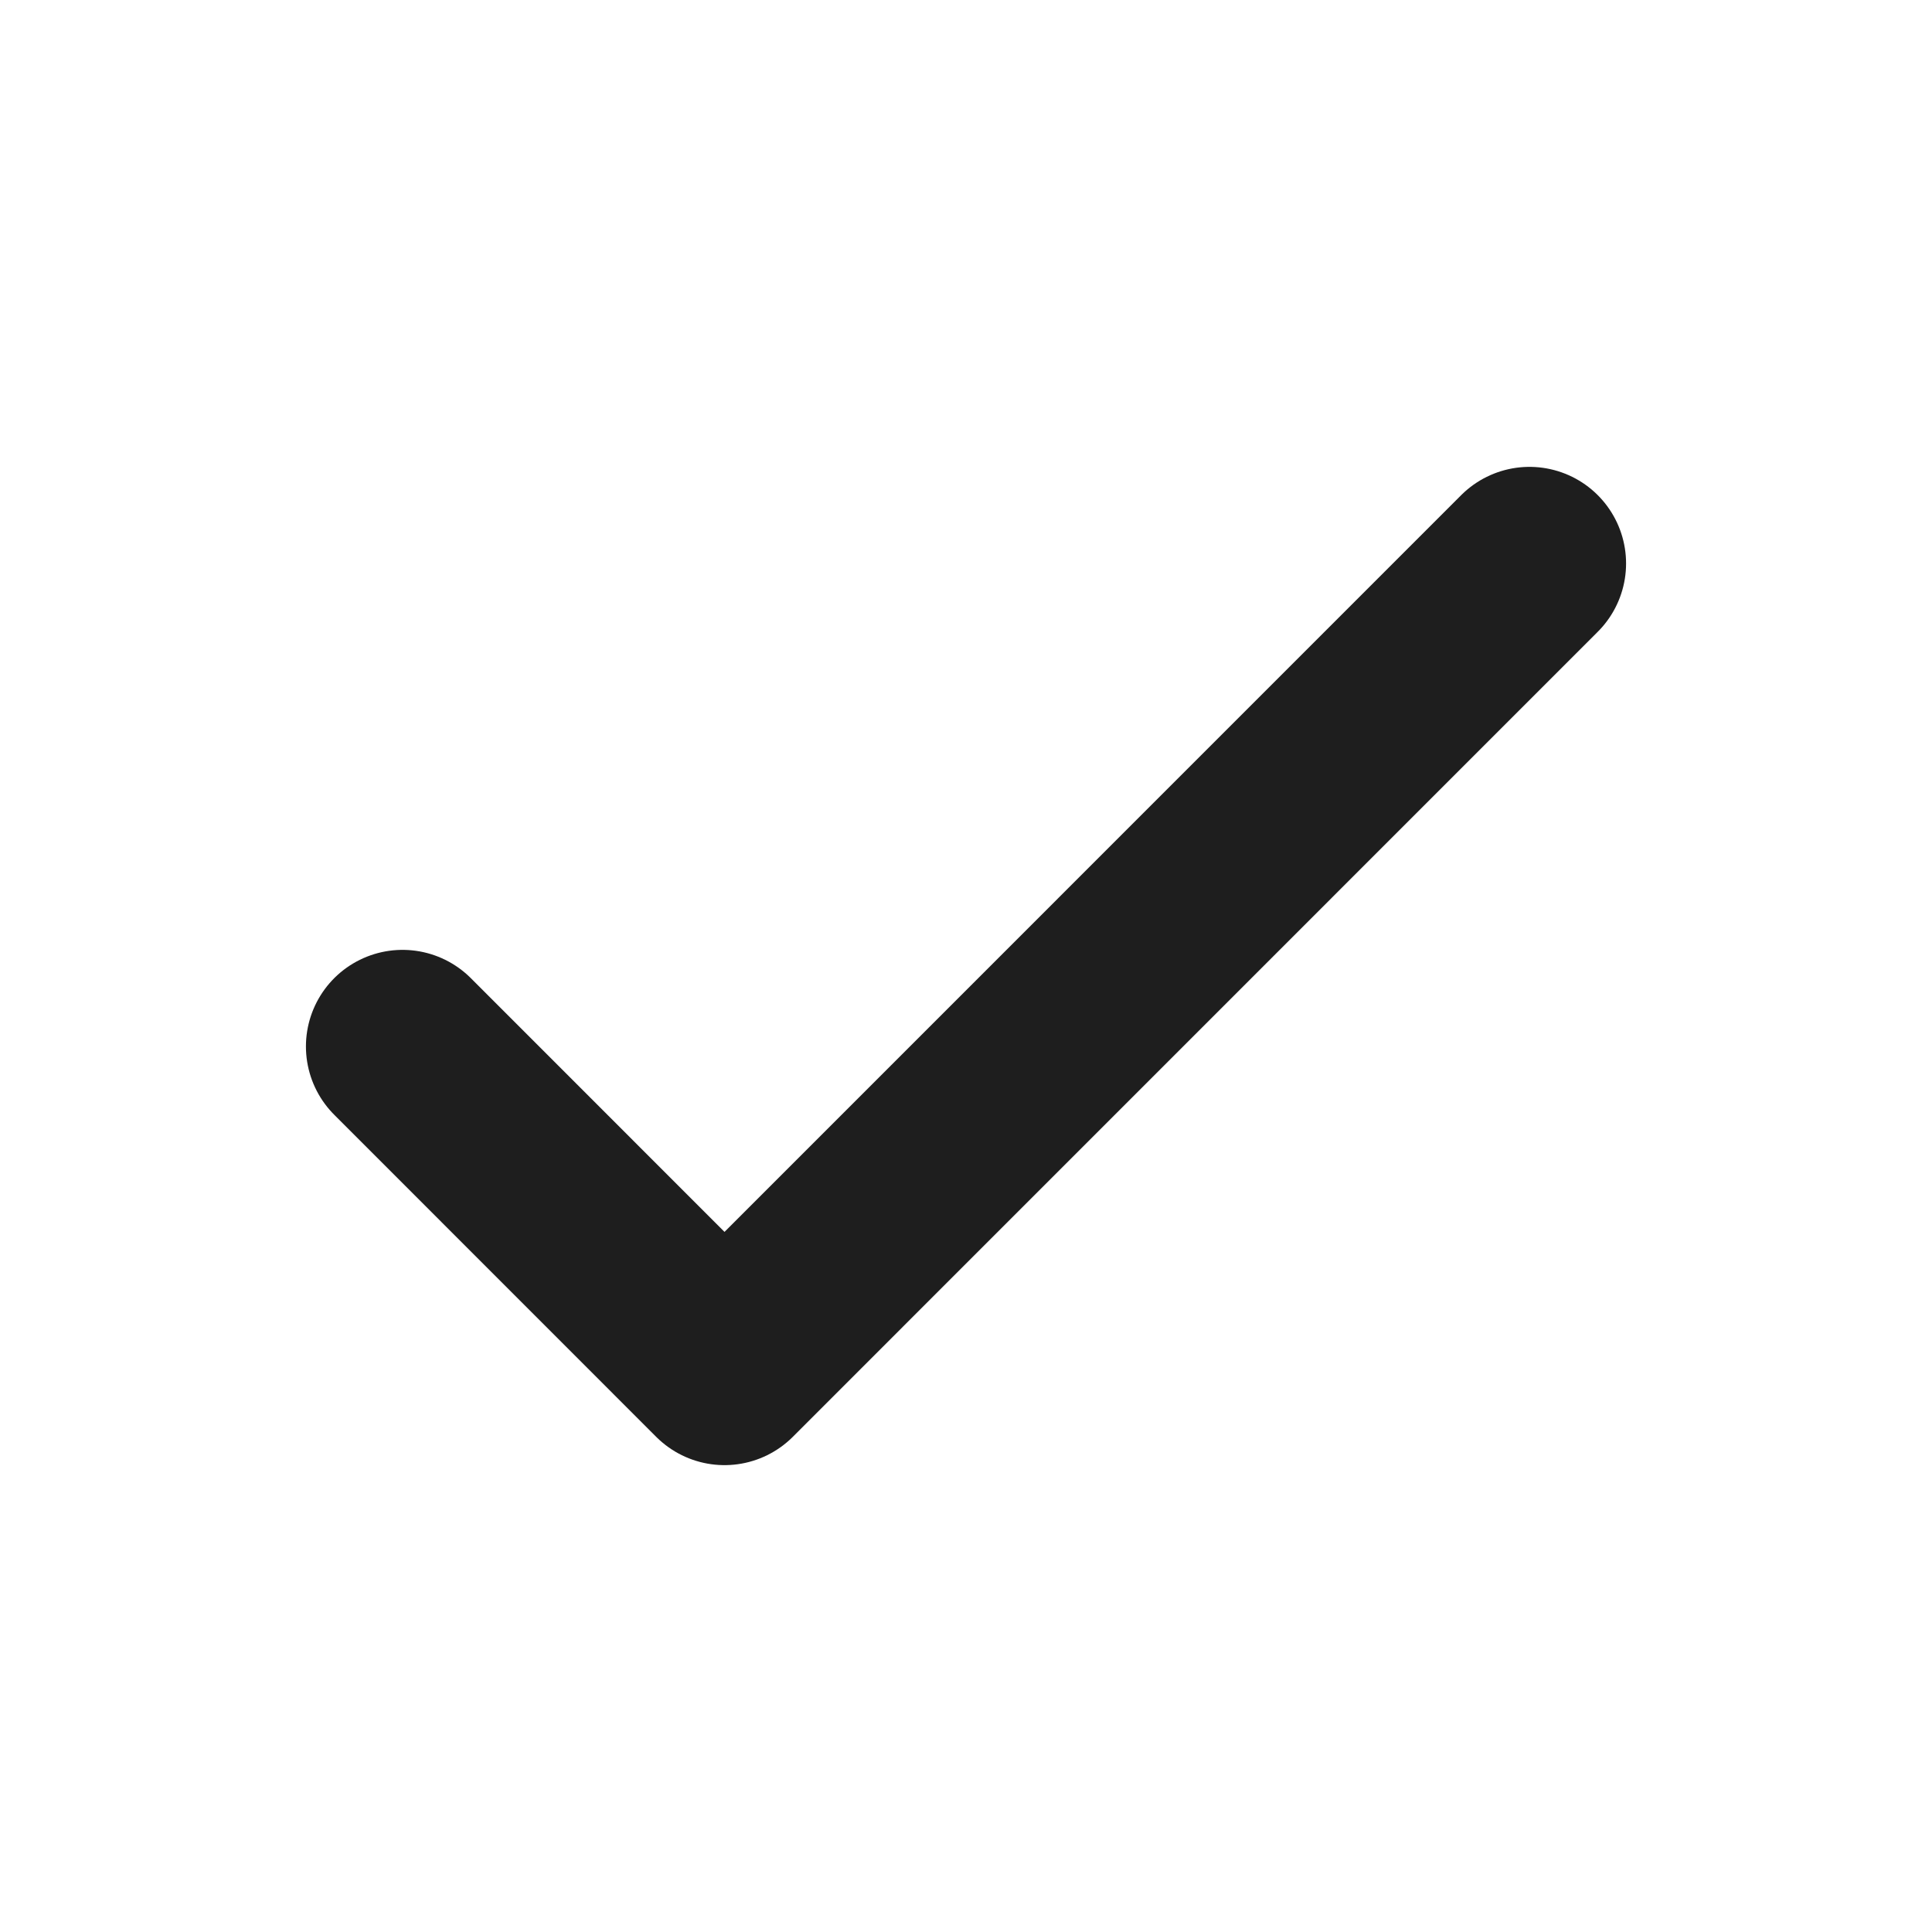
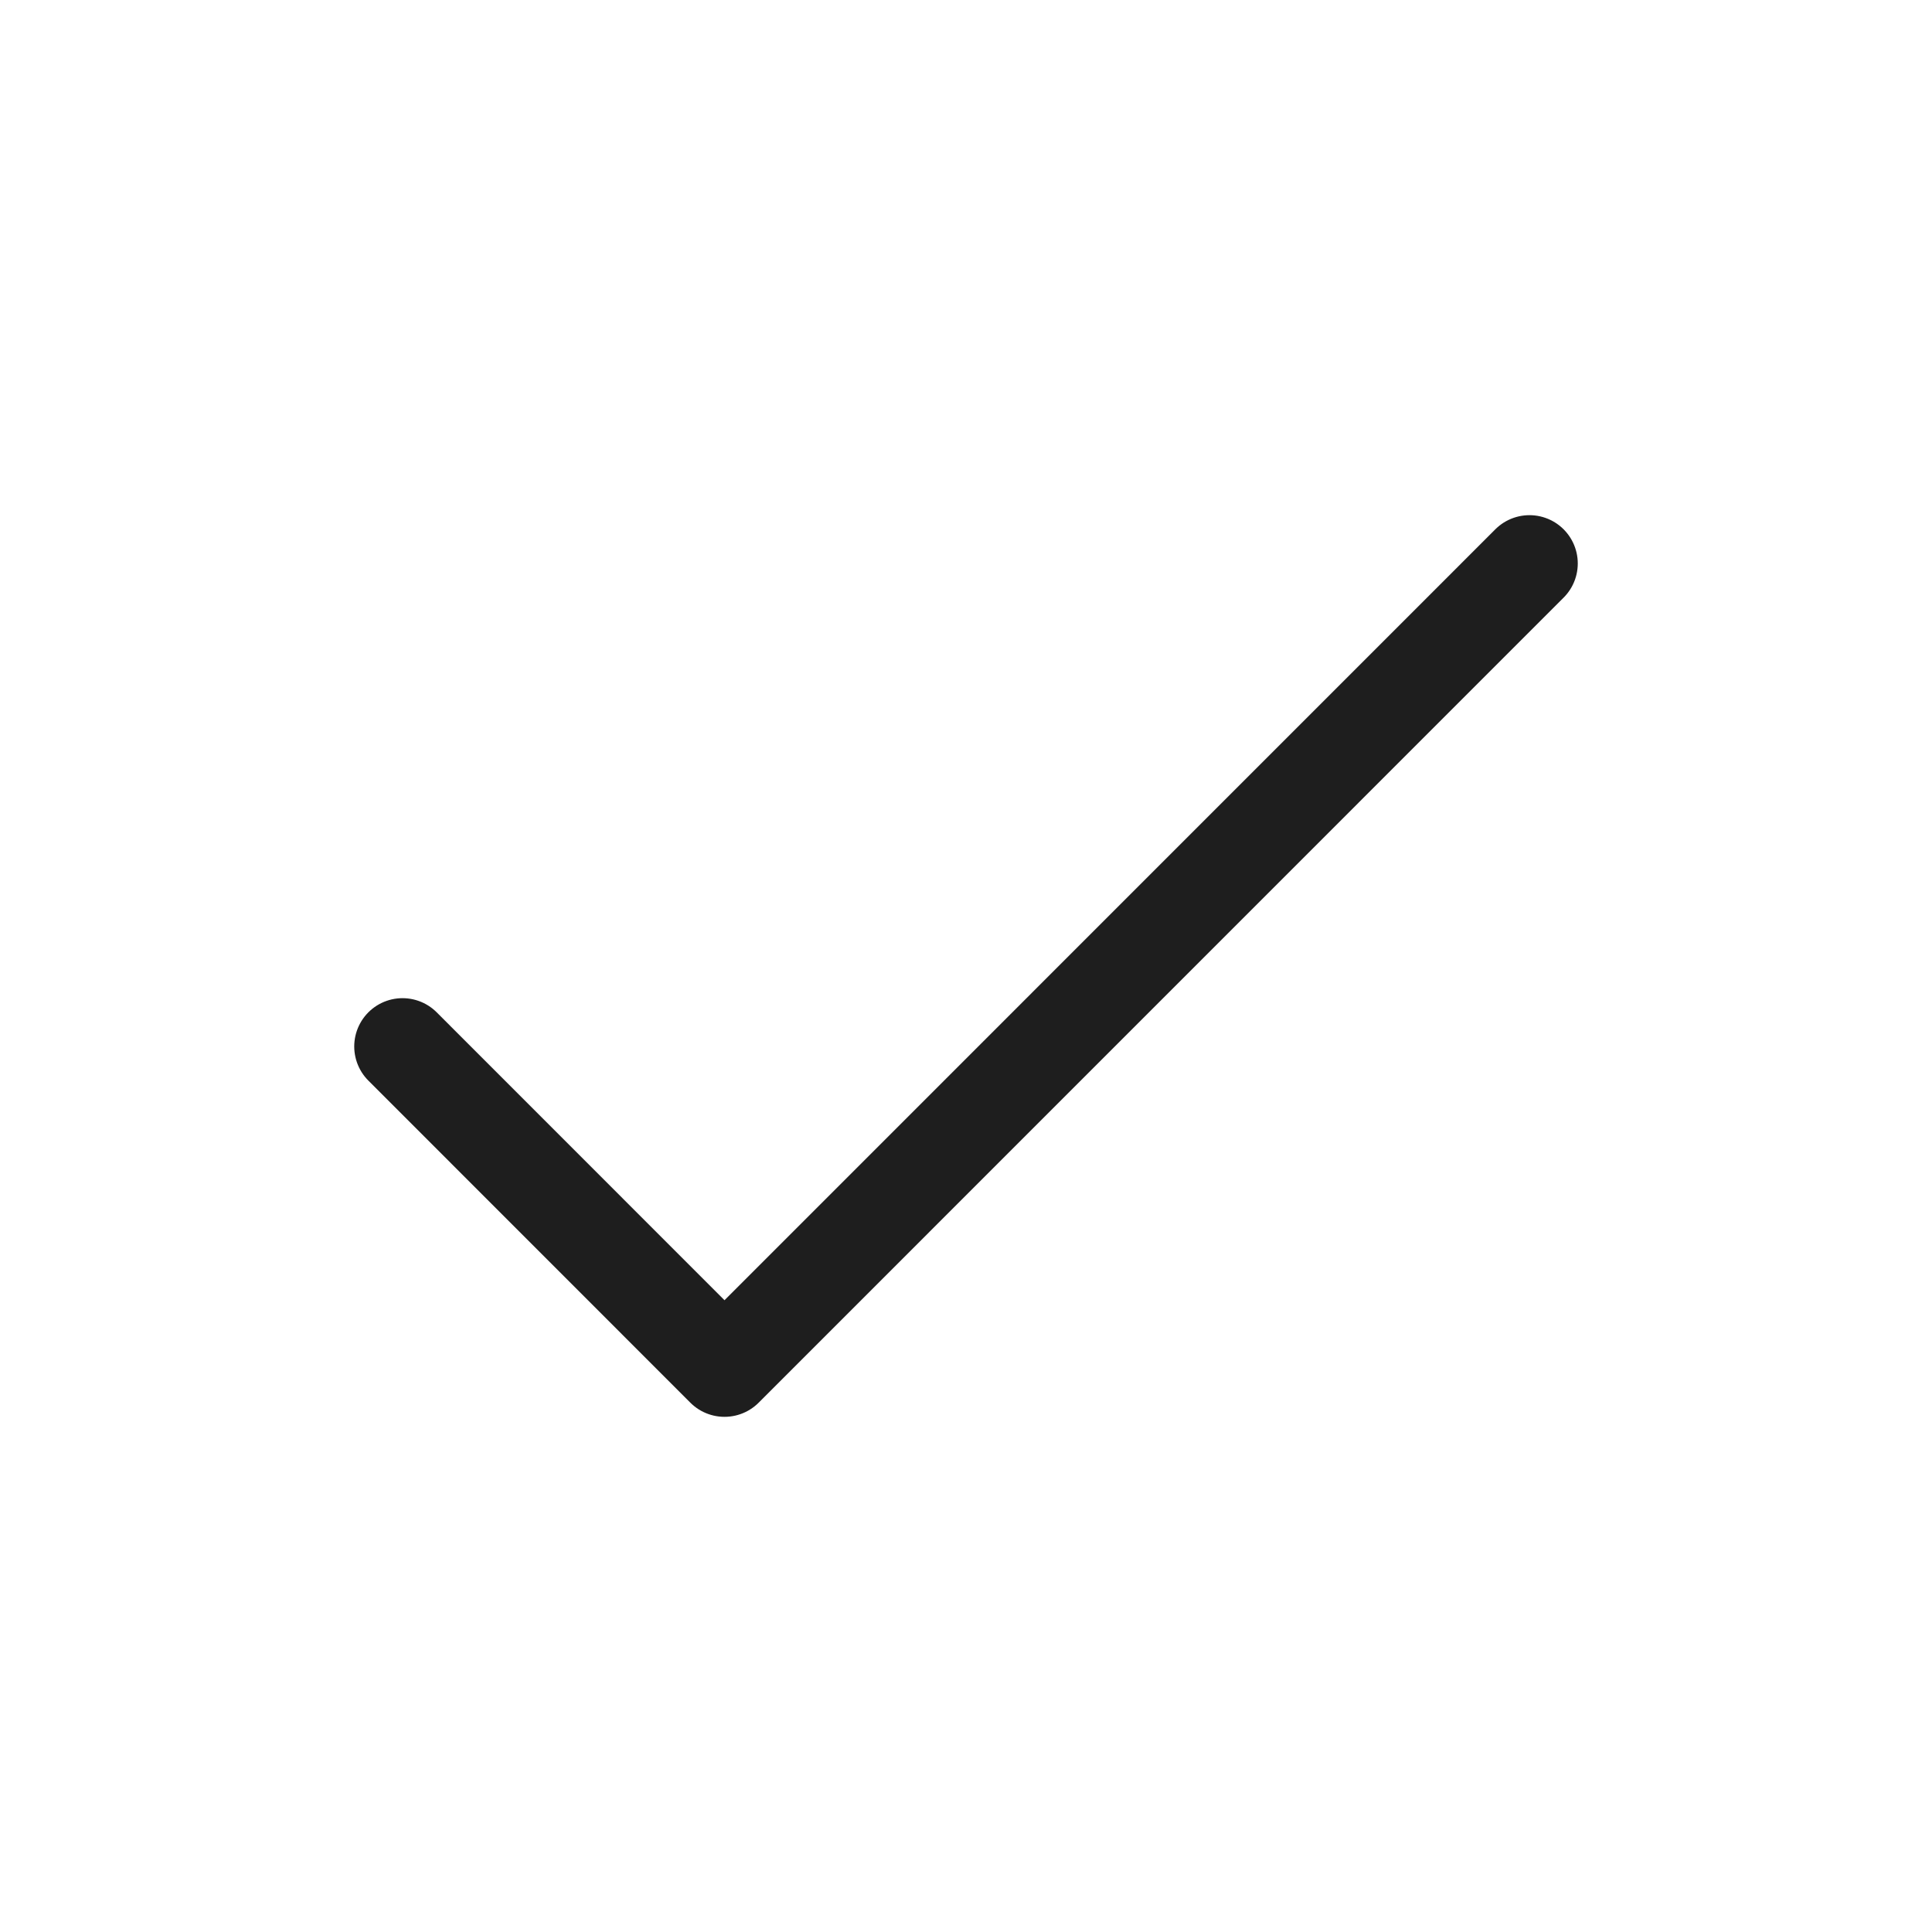
<svg xmlns="http://www.w3.org/2000/svg" width="20" height="20" viewBox="0 0 20 20" fill="none">
  <g id="Icon/Outline/check">
-     <path id="Icon" d="M4.167 10.833L7.5 14.167L15.833 5.833" stroke="#1E1E1E" stroke-width="2" stroke-linecap="round" stroke-linejoin="round" />
+     <path id="Icon" d="M4.167 10.833L7.5 14.167L15.833 5.833" stroke="#1E1E1E" strokeWidth="2" stroke-linecap="round" stroke-linejoin="round" />
  </g>
</svg>
